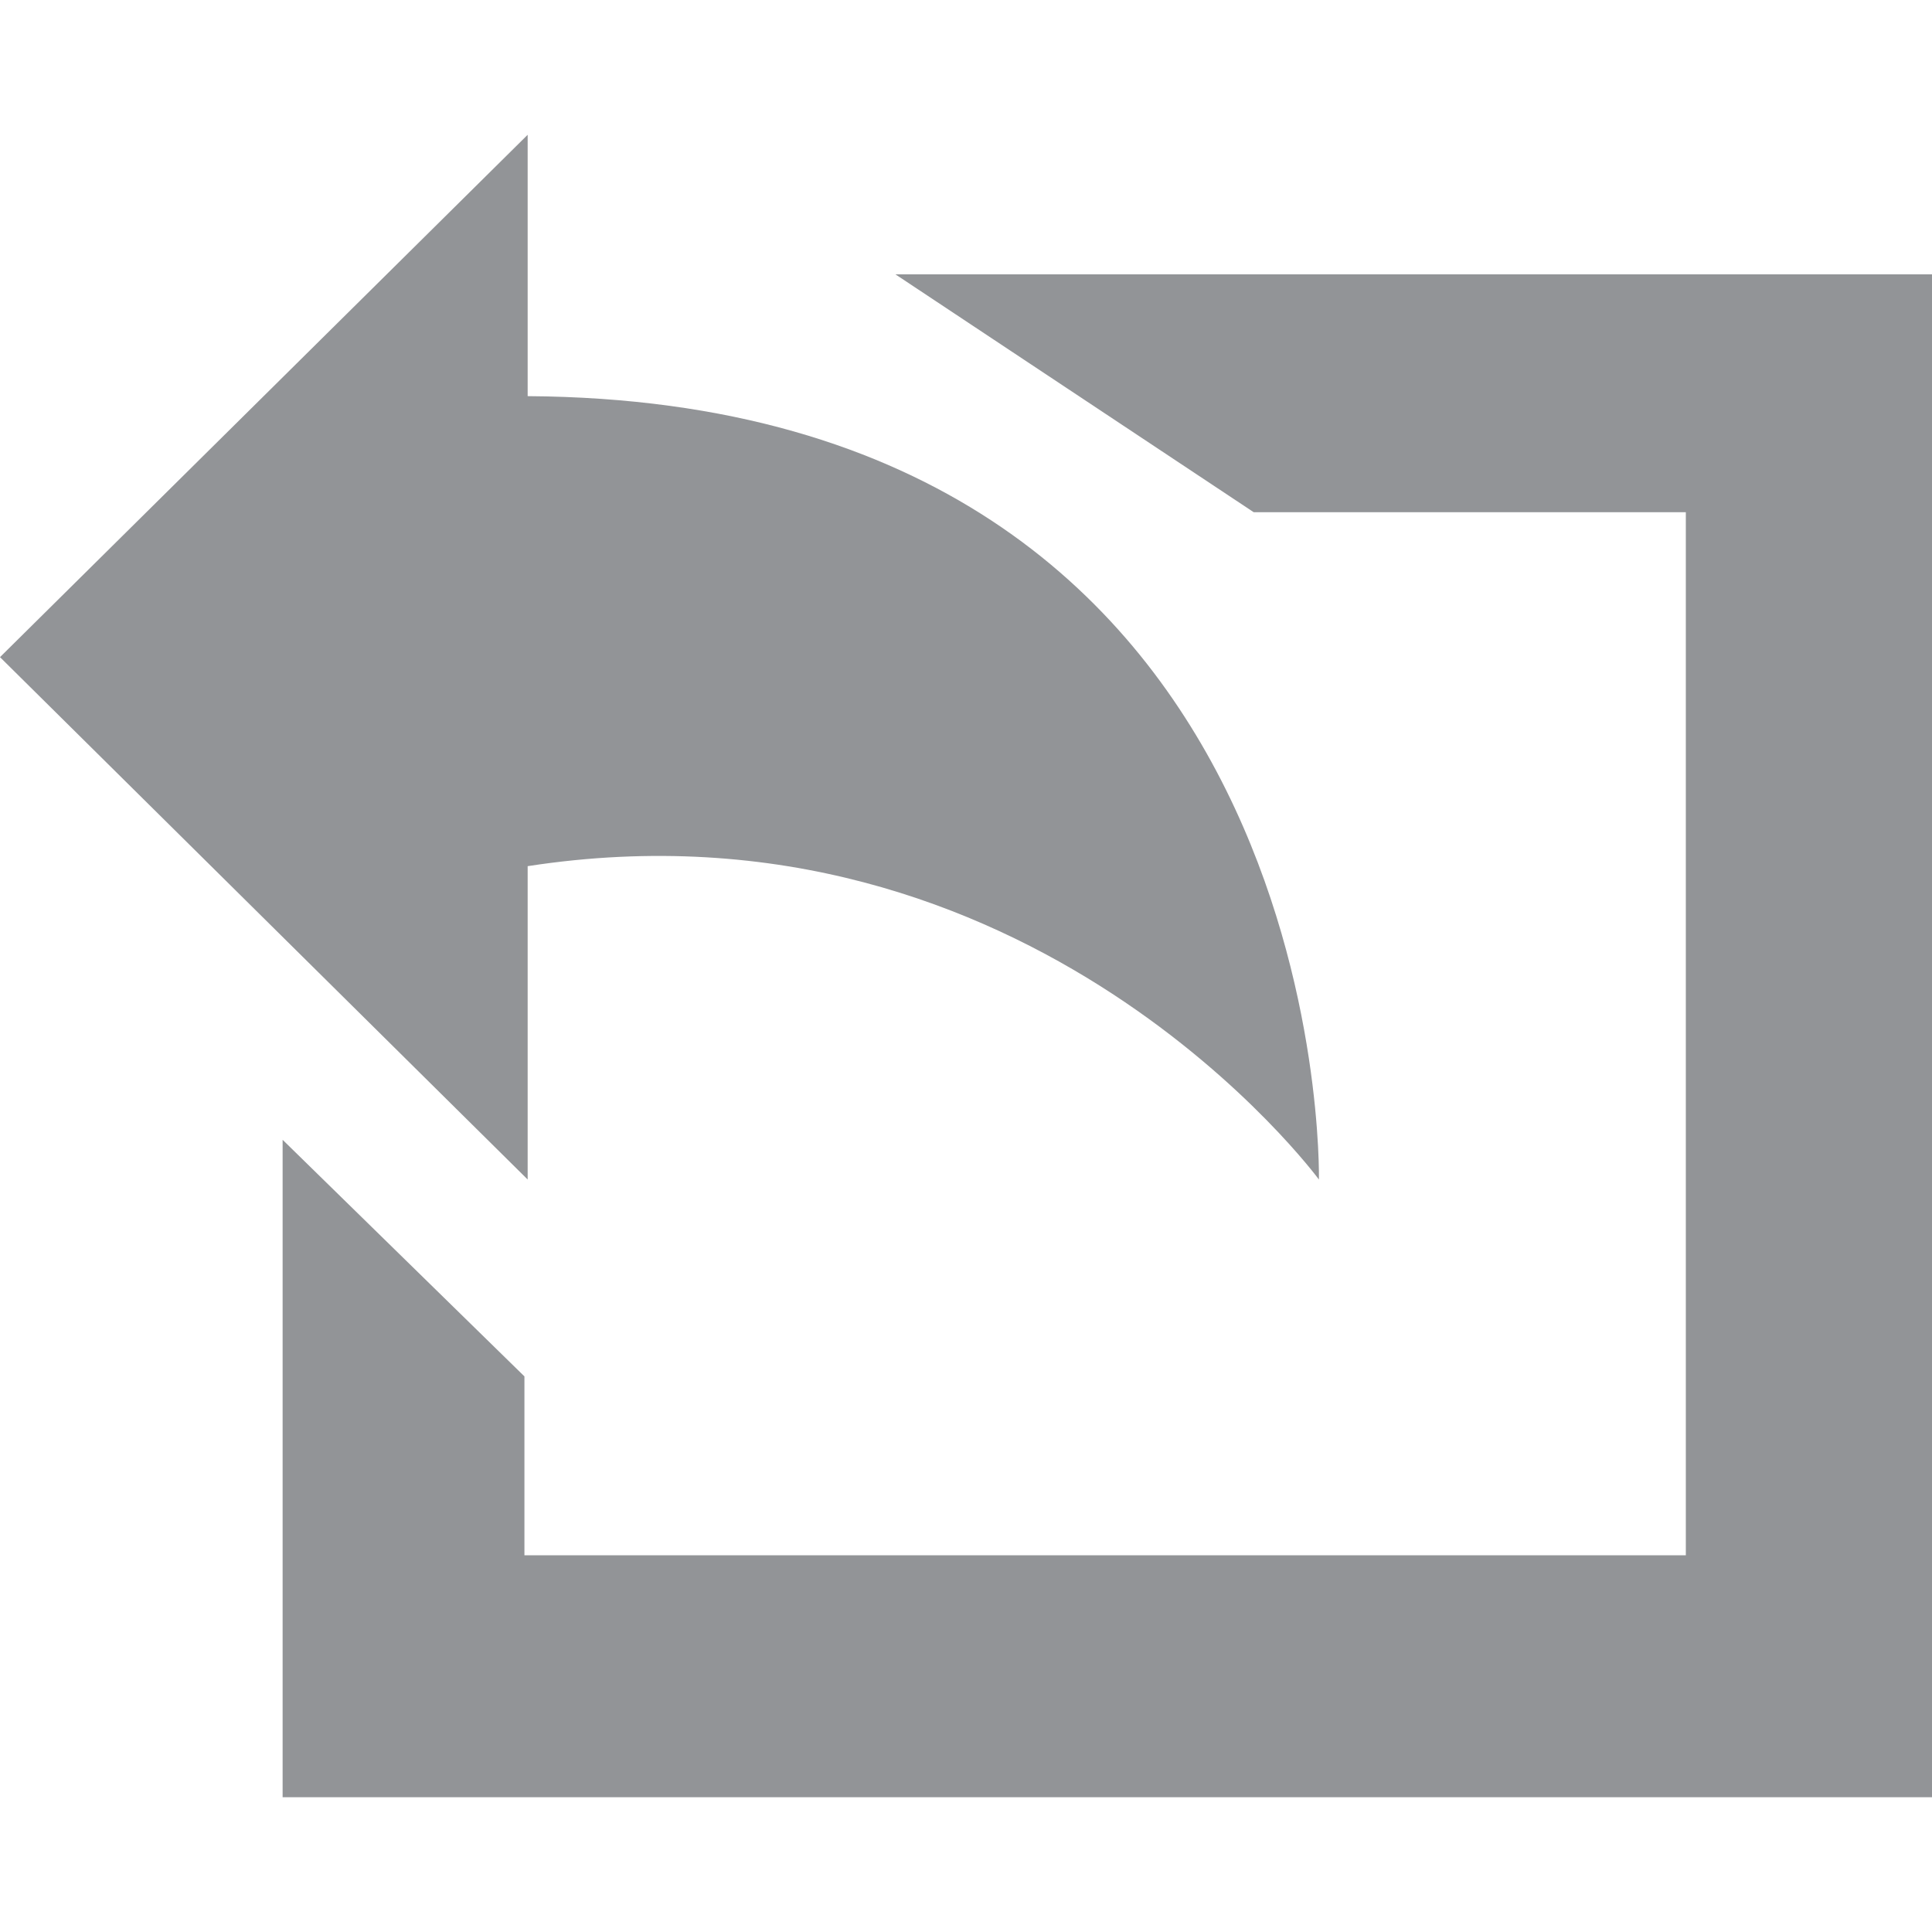
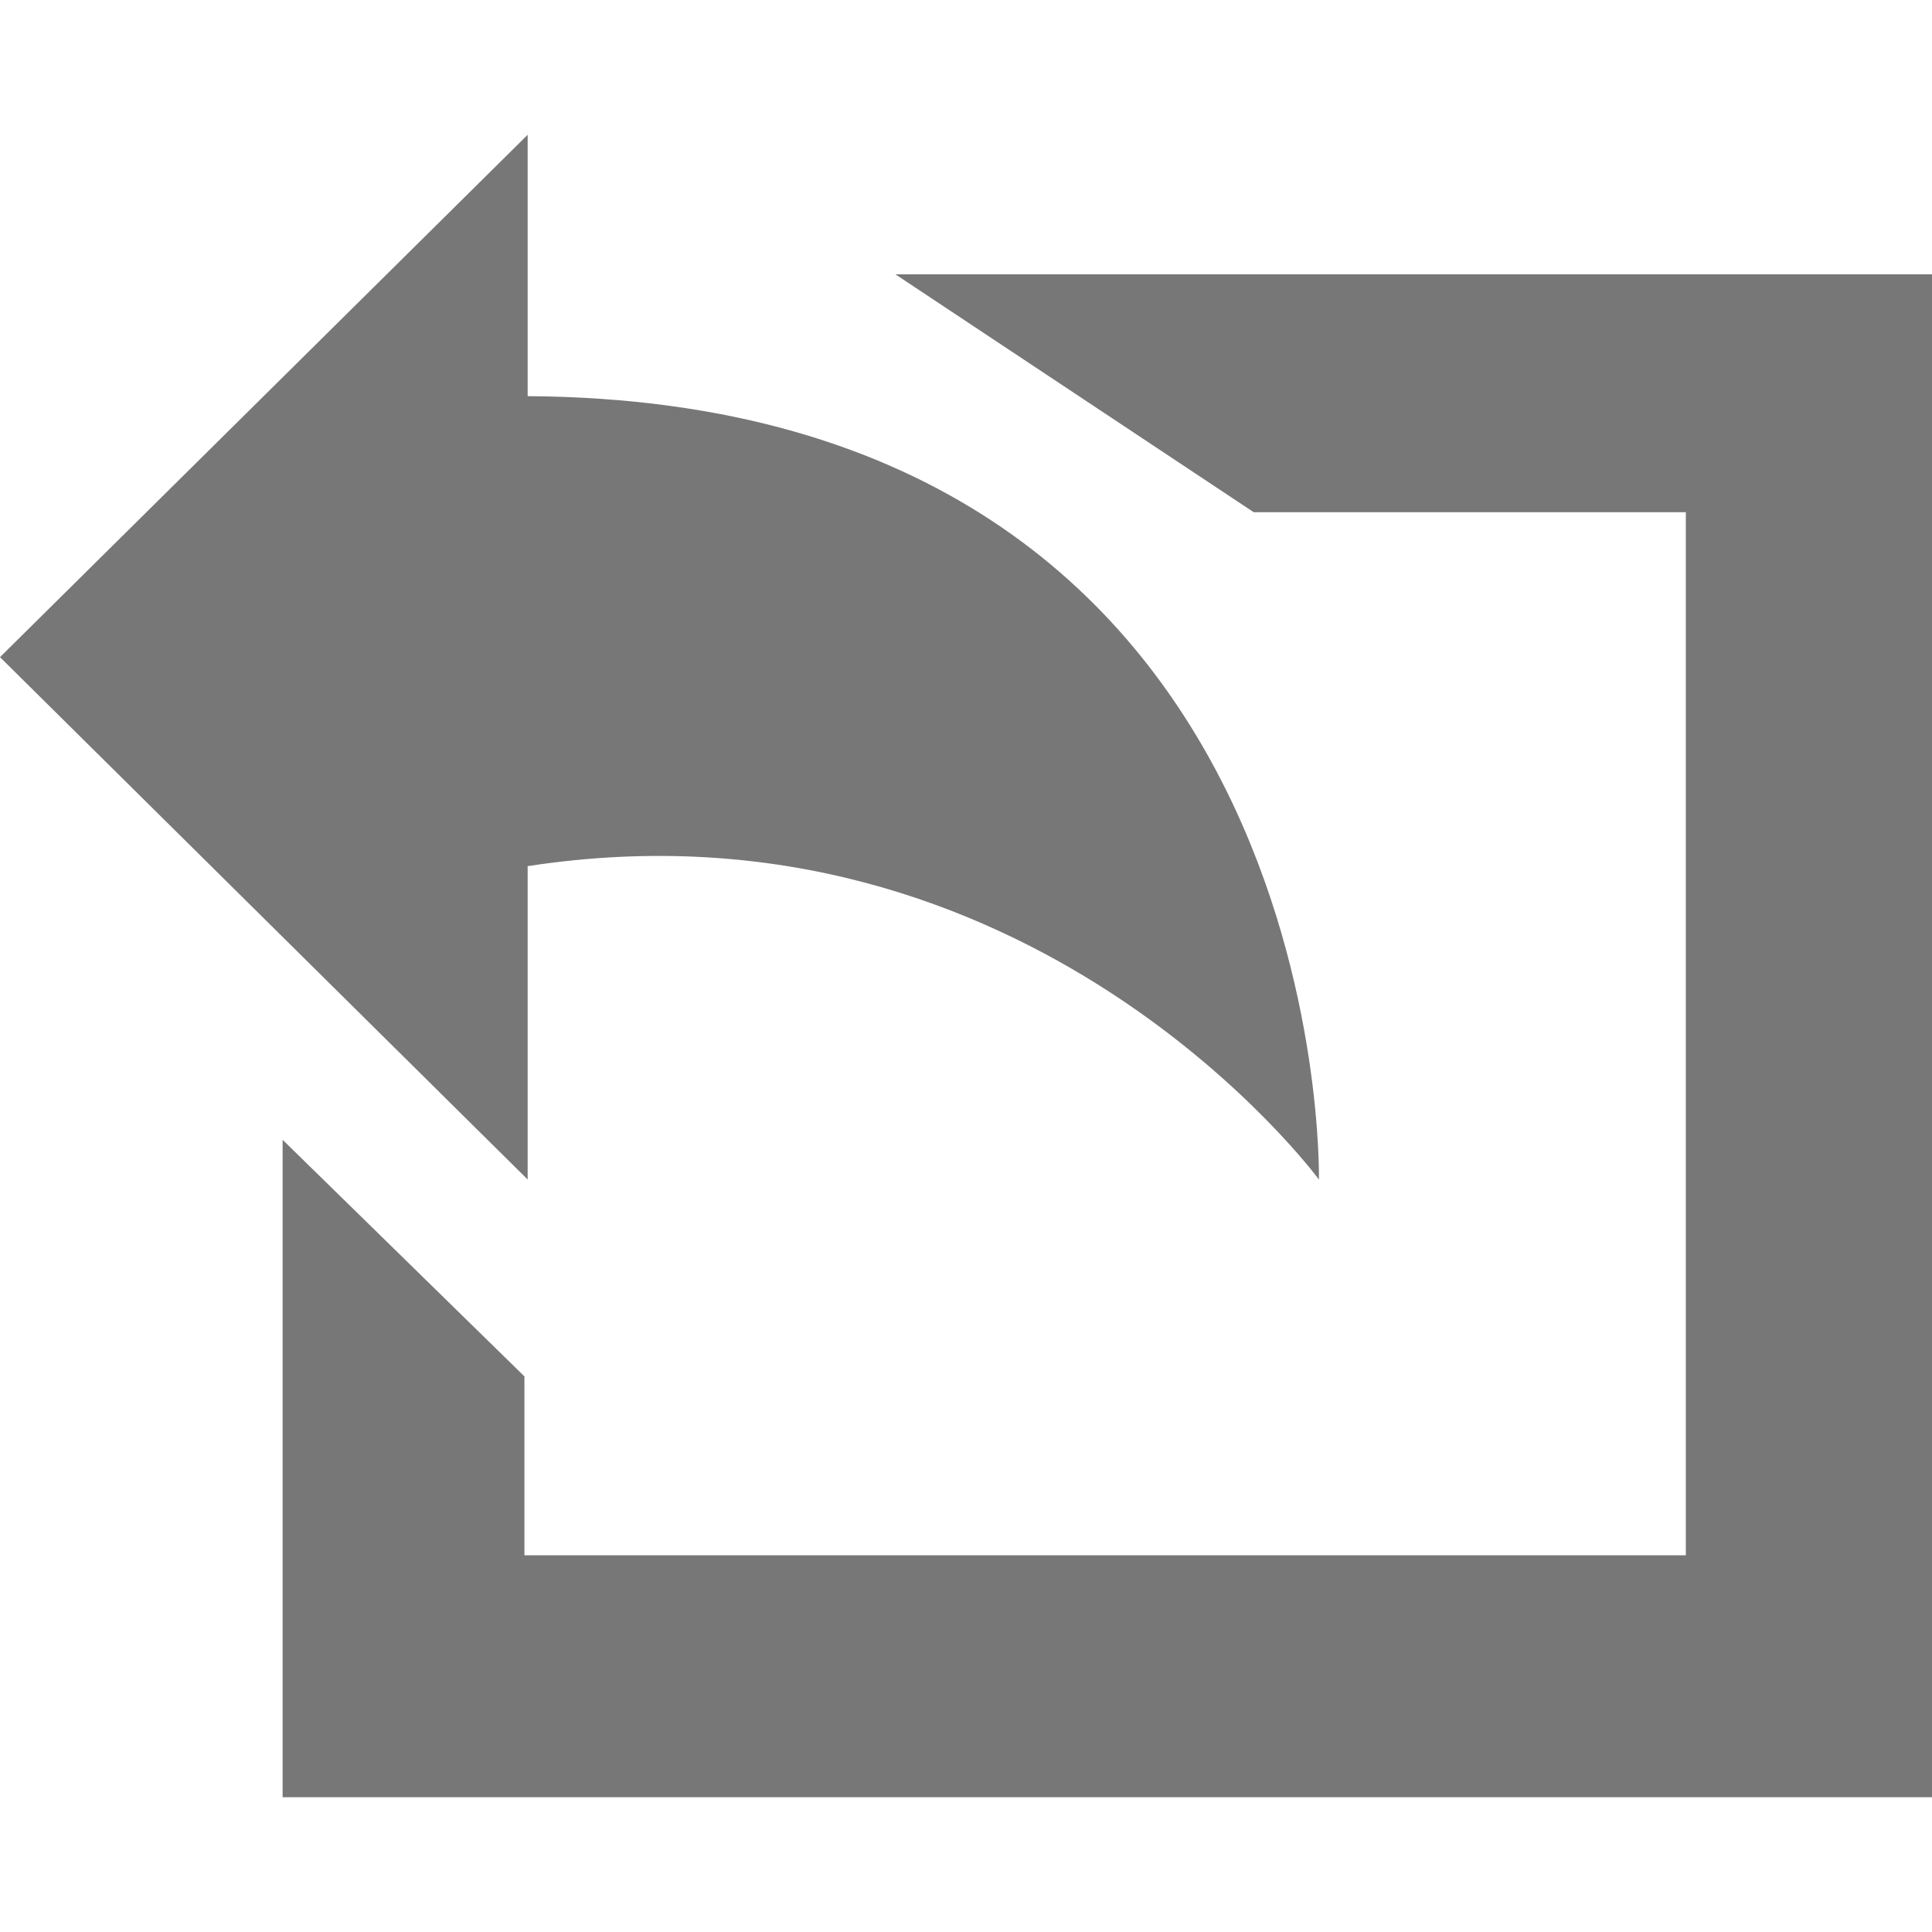
<svg xmlns="http://www.w3.org/2000/svg" version="1.1" width="64" height="64" viewBox="0 0 64 55.07" id="Untitled-Page%201" xml:space="preserve">
  <defs id="defs11" />
  <g transform="matrix(-1.488372,0,0,1.488372,64,0)" id="g3794">
-     <path d="m 31.328,31.616 -25.849,0 0,-23.216 9.618,0 L 23.071,3.106 0,3.106 0,37 l 36.71,0 0,-14.632 -5.382,5.266 0,3.982 z" id="path5" style="fill:#929497;fill-opacity:1" />
-     <path d="m 31.256,16.277 0,6.975 L 43,11.626 31.256,0 l 0,5.817 C 13.291,5.934 13.645,23.253 13.645,23.253 c 0,0 6.399,-8.705 17.611,-6.975 l 0,0 z" id="path7" style="fill:#929497;fill-opacity:1" />
+     <path d="m 31.328,31.616 -25.849,0 0,-23.216 9.618,0 L 23.071,3.106 0,3.106 0,37 l 36.71,0 0,-14.632 -5.382,5.266 0,3.982 z" id="path5" style="fill:#777777;fill-opacity:1" />
+     <path d="m 31.256,16.277 0,6.975 L 43,11.626 31.256,0 l 0,5.817 C 13.291,5.934 13.645,23.253 13.645,23.253 c 0,0 6.399,-8.705 17.611,-6.975 l 0,0 z" id="path7" style="fill:#777777;fill-opacity:1" />
  </g>
</svg>
